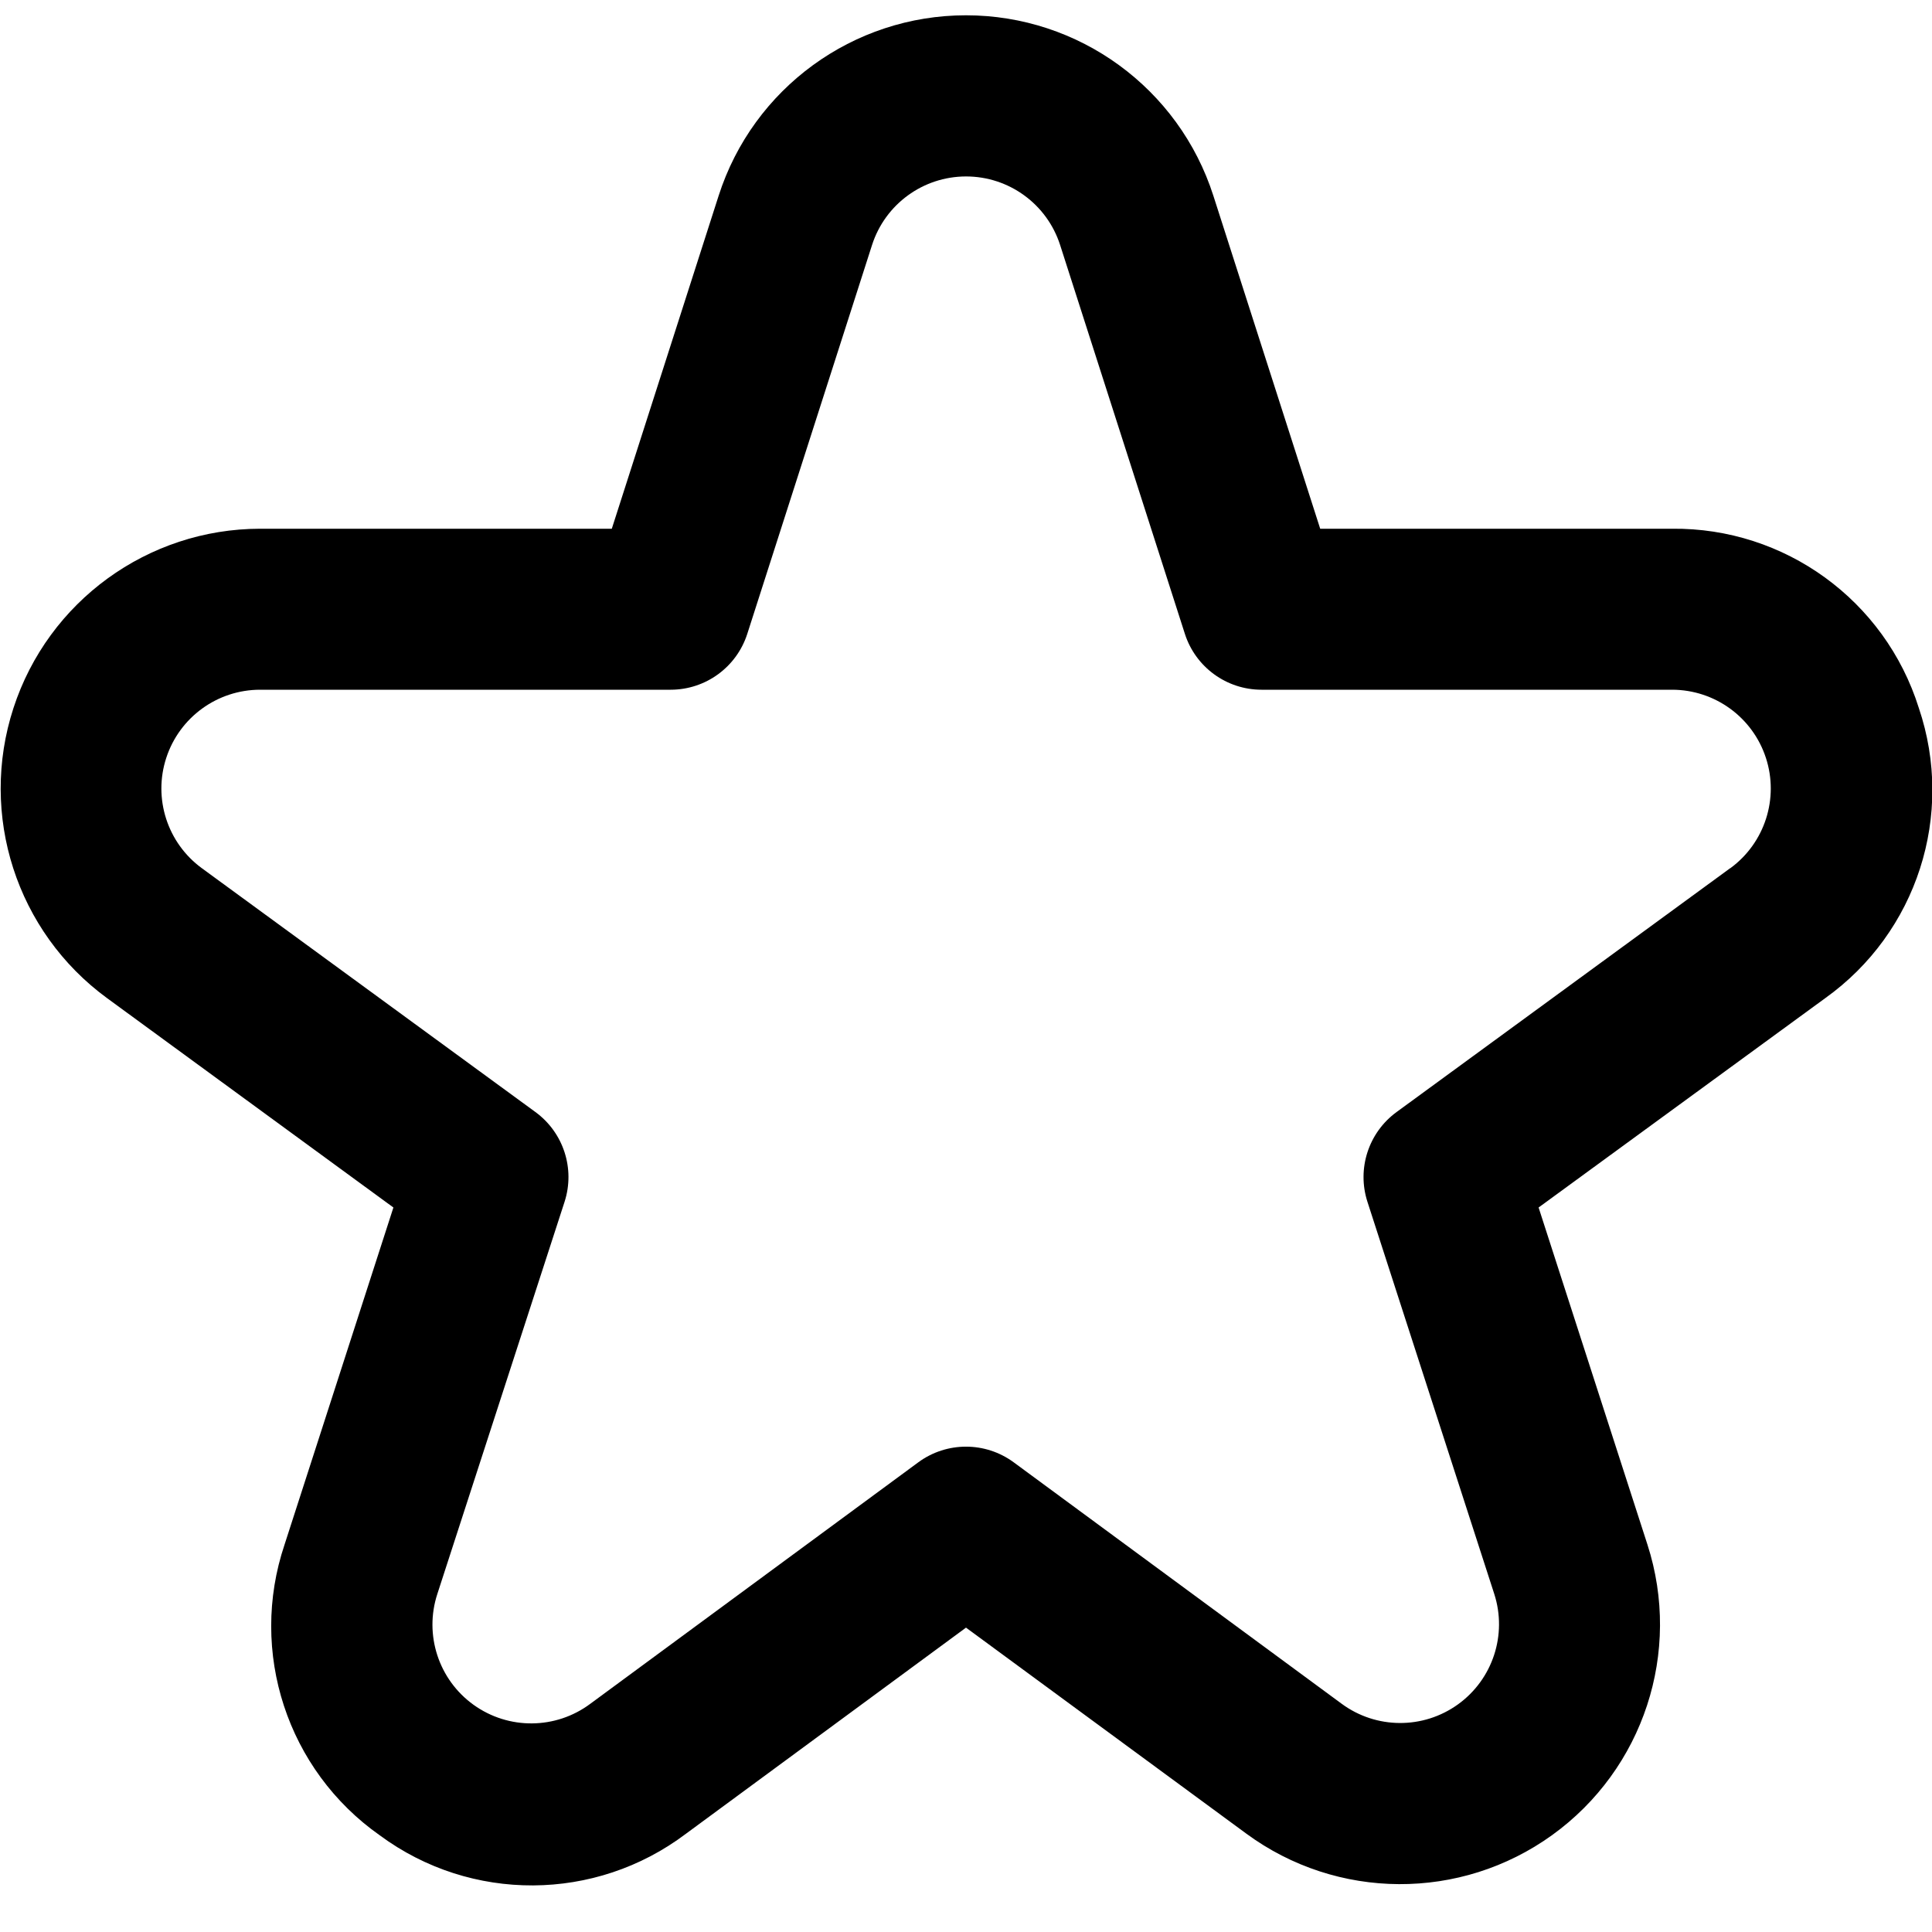
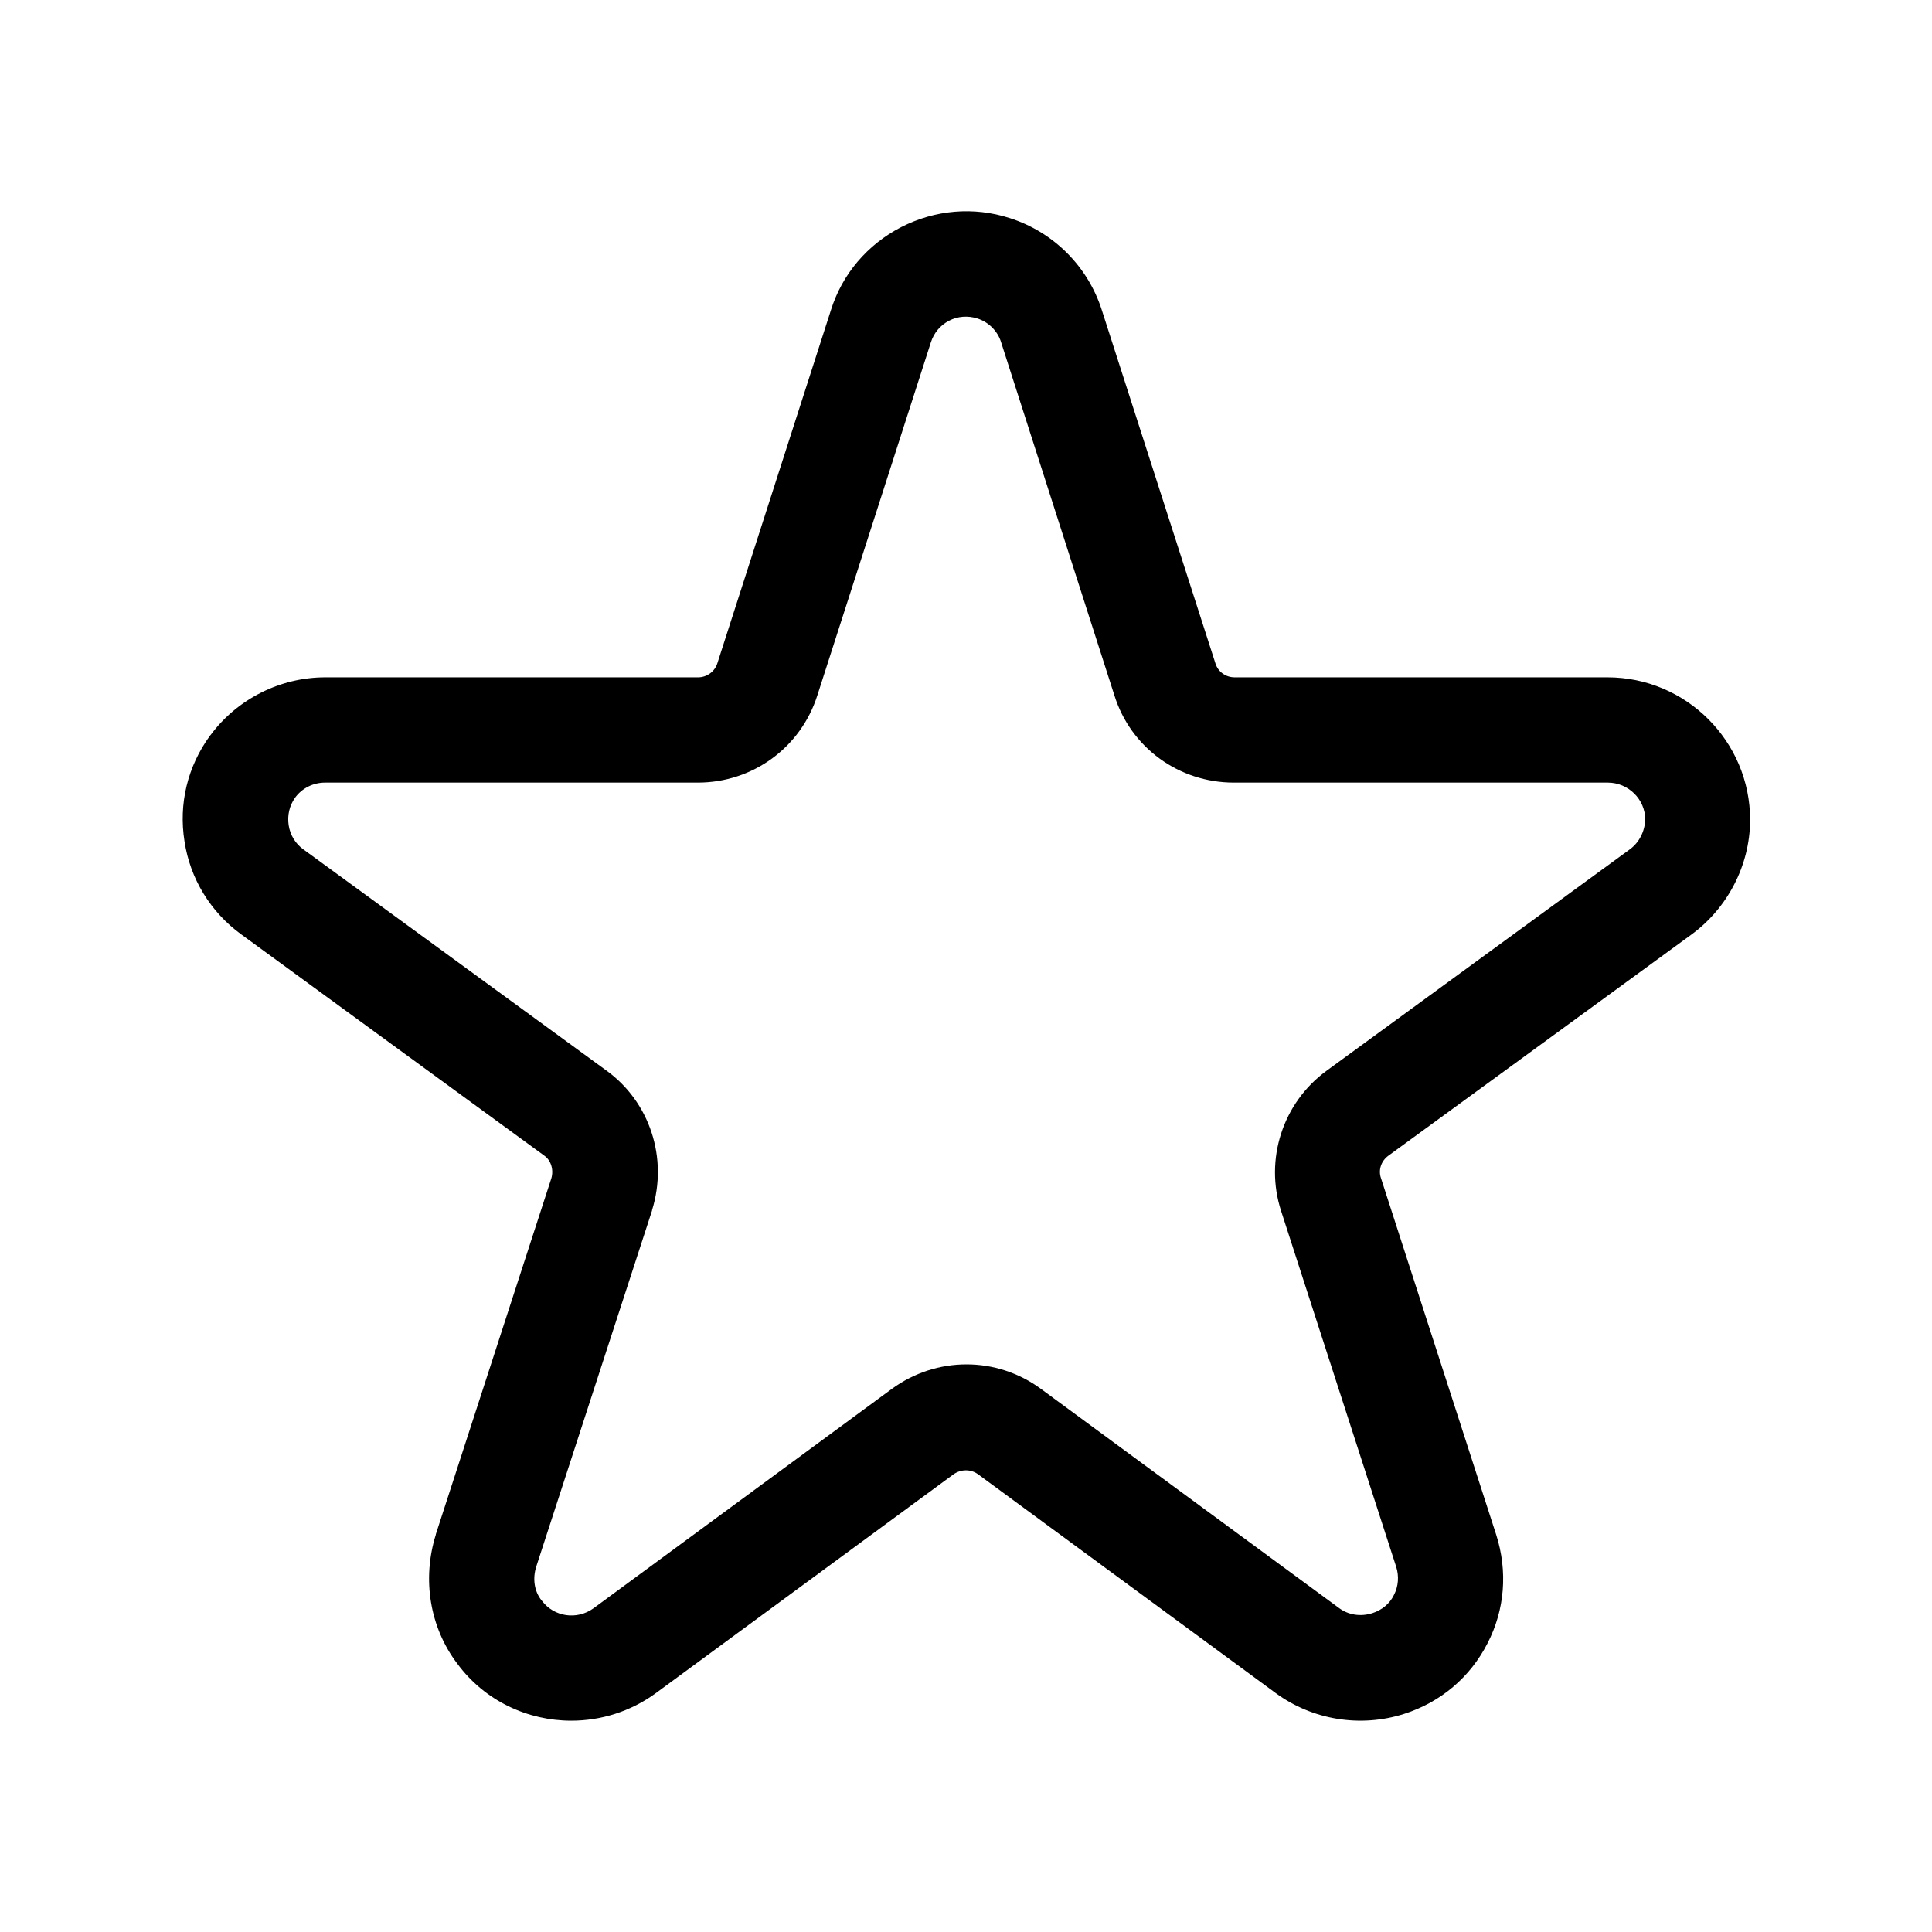
- <svg xmlns="http://www.w3.org/2000/svg" id="Outline" viewBox="0 0 24 24" width="512" height="512">
-   <path d="M23.836,8.794a3.179,3.179,0,0,0-3.067-2.226H16.4L15.073,2.432a3.227,3.227,0,0,0-6.146,0L7.6,6.568H3.231a3.227,3.227,0,0,0-1.9,5.832L4.887,15,3.535,19.187A3.178,3.178,0,0,0,4.719,22.8a3.177,3.177,0,0,0,3.8-.019L12,20.219l3.482,2.559a3.227,3.227,0,0,0,4.983-3.591L19.113,15l3.56-2.6A3.177,3.177,0,0,0,23.836,8.794Zm-2.343,1.991-4.144,3.029a1,1,0,0,0-.362,1.116L18.562,19.8a1.227,1.227,0,0,1-1.895,1.365l-4.075-3a1,1,0,0,0-1.184,0l-4.075,3a1.227,1.227,0,0,1-1.9-1.365L7.013,14.93a1,1,0,0,0-.362-1.116L2.507,10.785a1.227,1.227,0,0,1,.724-2.217h5.1a1,1,0,0,0,.952-.694l1.55-4.831a1.227,1.227,0,0,1,2.336,0l1.55,4.831a1,1,0,0,0,.952.694h5.1a1.227,1.227,0,0,1,.724,2.217Z" />
+ <svg xmlns="http://www.w3.org/2000/svg" version="1.1" id="Outline" x="0px" y="0px" viewBox="0 0 512 512" style="enable-background:new 0 0 512 512;" xml:space="preserve">
+   <g>
+     <path d="M151.4,456c-11.5,0-22.9-5.2-30.2-15.1c-7.3-9.6-9.4-22.4-5.7-34.2l0-0.1l30.6-94.3c0.7-2.3-0.1-4.8-1.8-6l-80.4-58.7   c-8.1-5.9-13.5-14.7-15-24.6c-1.6-10,0.8-19.9,6.8-28.1l0.1-0.1c7.1-9.6,18.5-15.3,30.4-15.3h98.8c2.3,0,4.4-1.5,5.1-3.7l30.1-93.6   c3-9.6,9.7-17.4,18.6-22c9-4.6,19.2-5.5,28.8-2.4c11.6,3.7,20.7,12.8,24.4,24.4l30.1,93.6c0.7,2.3,2.8,3.7,5.1,3.7h98.8   c20.8,0,37.8,16.9,37.8,37.8l0,0.2c-0.1,11.9-6,23.2-15.6,30.2l-80.3,58.6c-1.9,1.4-2.7,3.8-1.9,6l30.5,94.4   c3.1,9.7,2.3,19.9-2.3,28.8c-4.6,9-12.4,15.6-22.1,18.7c-11.6,3.7-24.3,1.6-34-5.5l-78.9-58c-1.9-1.4-4.5-1.4-6.5,0l-78.9,58   C167.1,453.6,159.2,456,151.4,456z M142.1,415.2c-1,3.2-0.5,6.5,1.4,8.9l0.1,0.1c3.2,4.3,9.3,5.2,13.7,2l79-58.1   c11.9-8.7,27.8-8.7,39.6,0l78.9,58c2.5,1.9,5.8,2.4,8.9,1.4c2.5-0.8,4.6-2.5,5.7-4.8c1.2-2.3,1.4-5,0.6-7.5l-30.5-94.3   c-4.4-13.6,0.4-28.6,12-37.1l80.4-58.7c2.5-1.8,4-4.8,4.1-7.9c0-5.4-4.5-9.8-9.9-9.8H327c-14.6,0-27.4-9.3-31.7-23.2l-30-93.5   c-0.9-3-3.4-5.4-6.3-6.3c-2.5-0.8-5.2-0.6-7.5,0.6c-2.3,1.2-4,3.2-4.8,5.7l-30.1,93.6c-4.4,13.8-17.1,23.1-31.7,23.1H86.1   c-3.1,0-6.1,1.5-7.9,4c-1.5,2.1-2.1,4.7-1.7,7.3c0.4,2.6,1.8,4.9,3.9,6.4l80.3,58.6c11.5,8.3,16.4,23.2,12.1,37l0,0.1L142.1,415.2z   " />
+   </g>
</svg>
